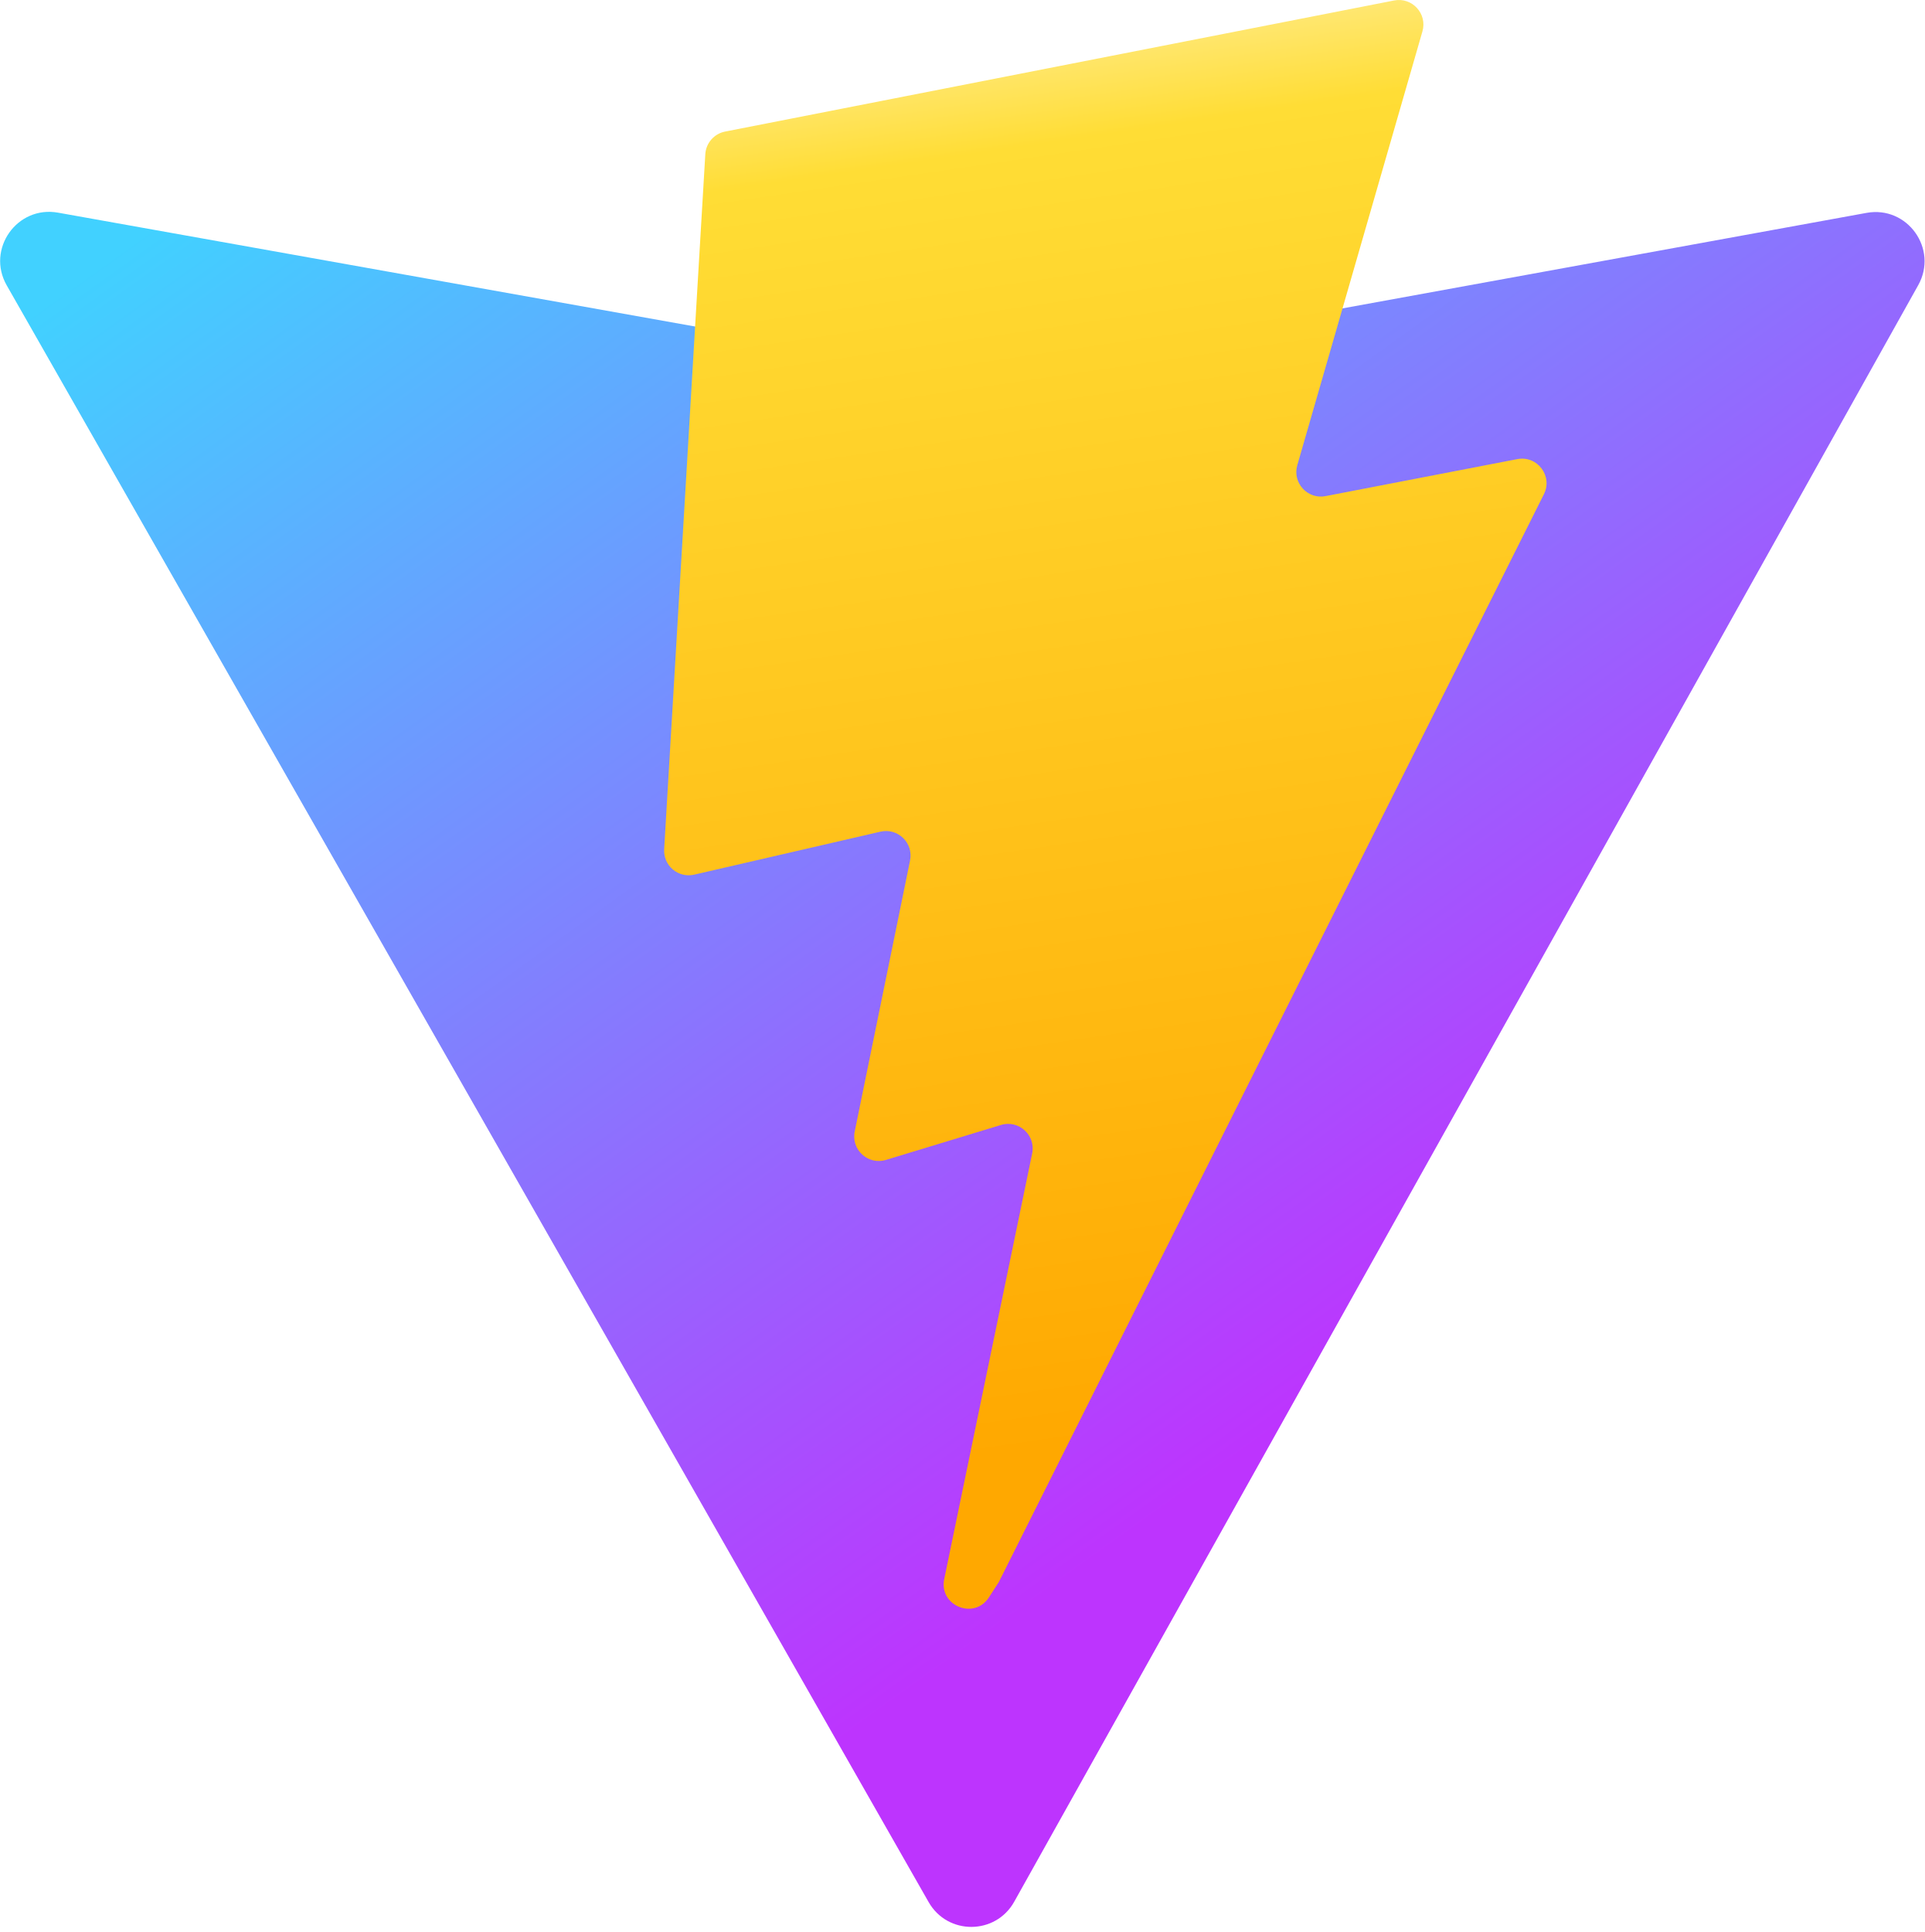
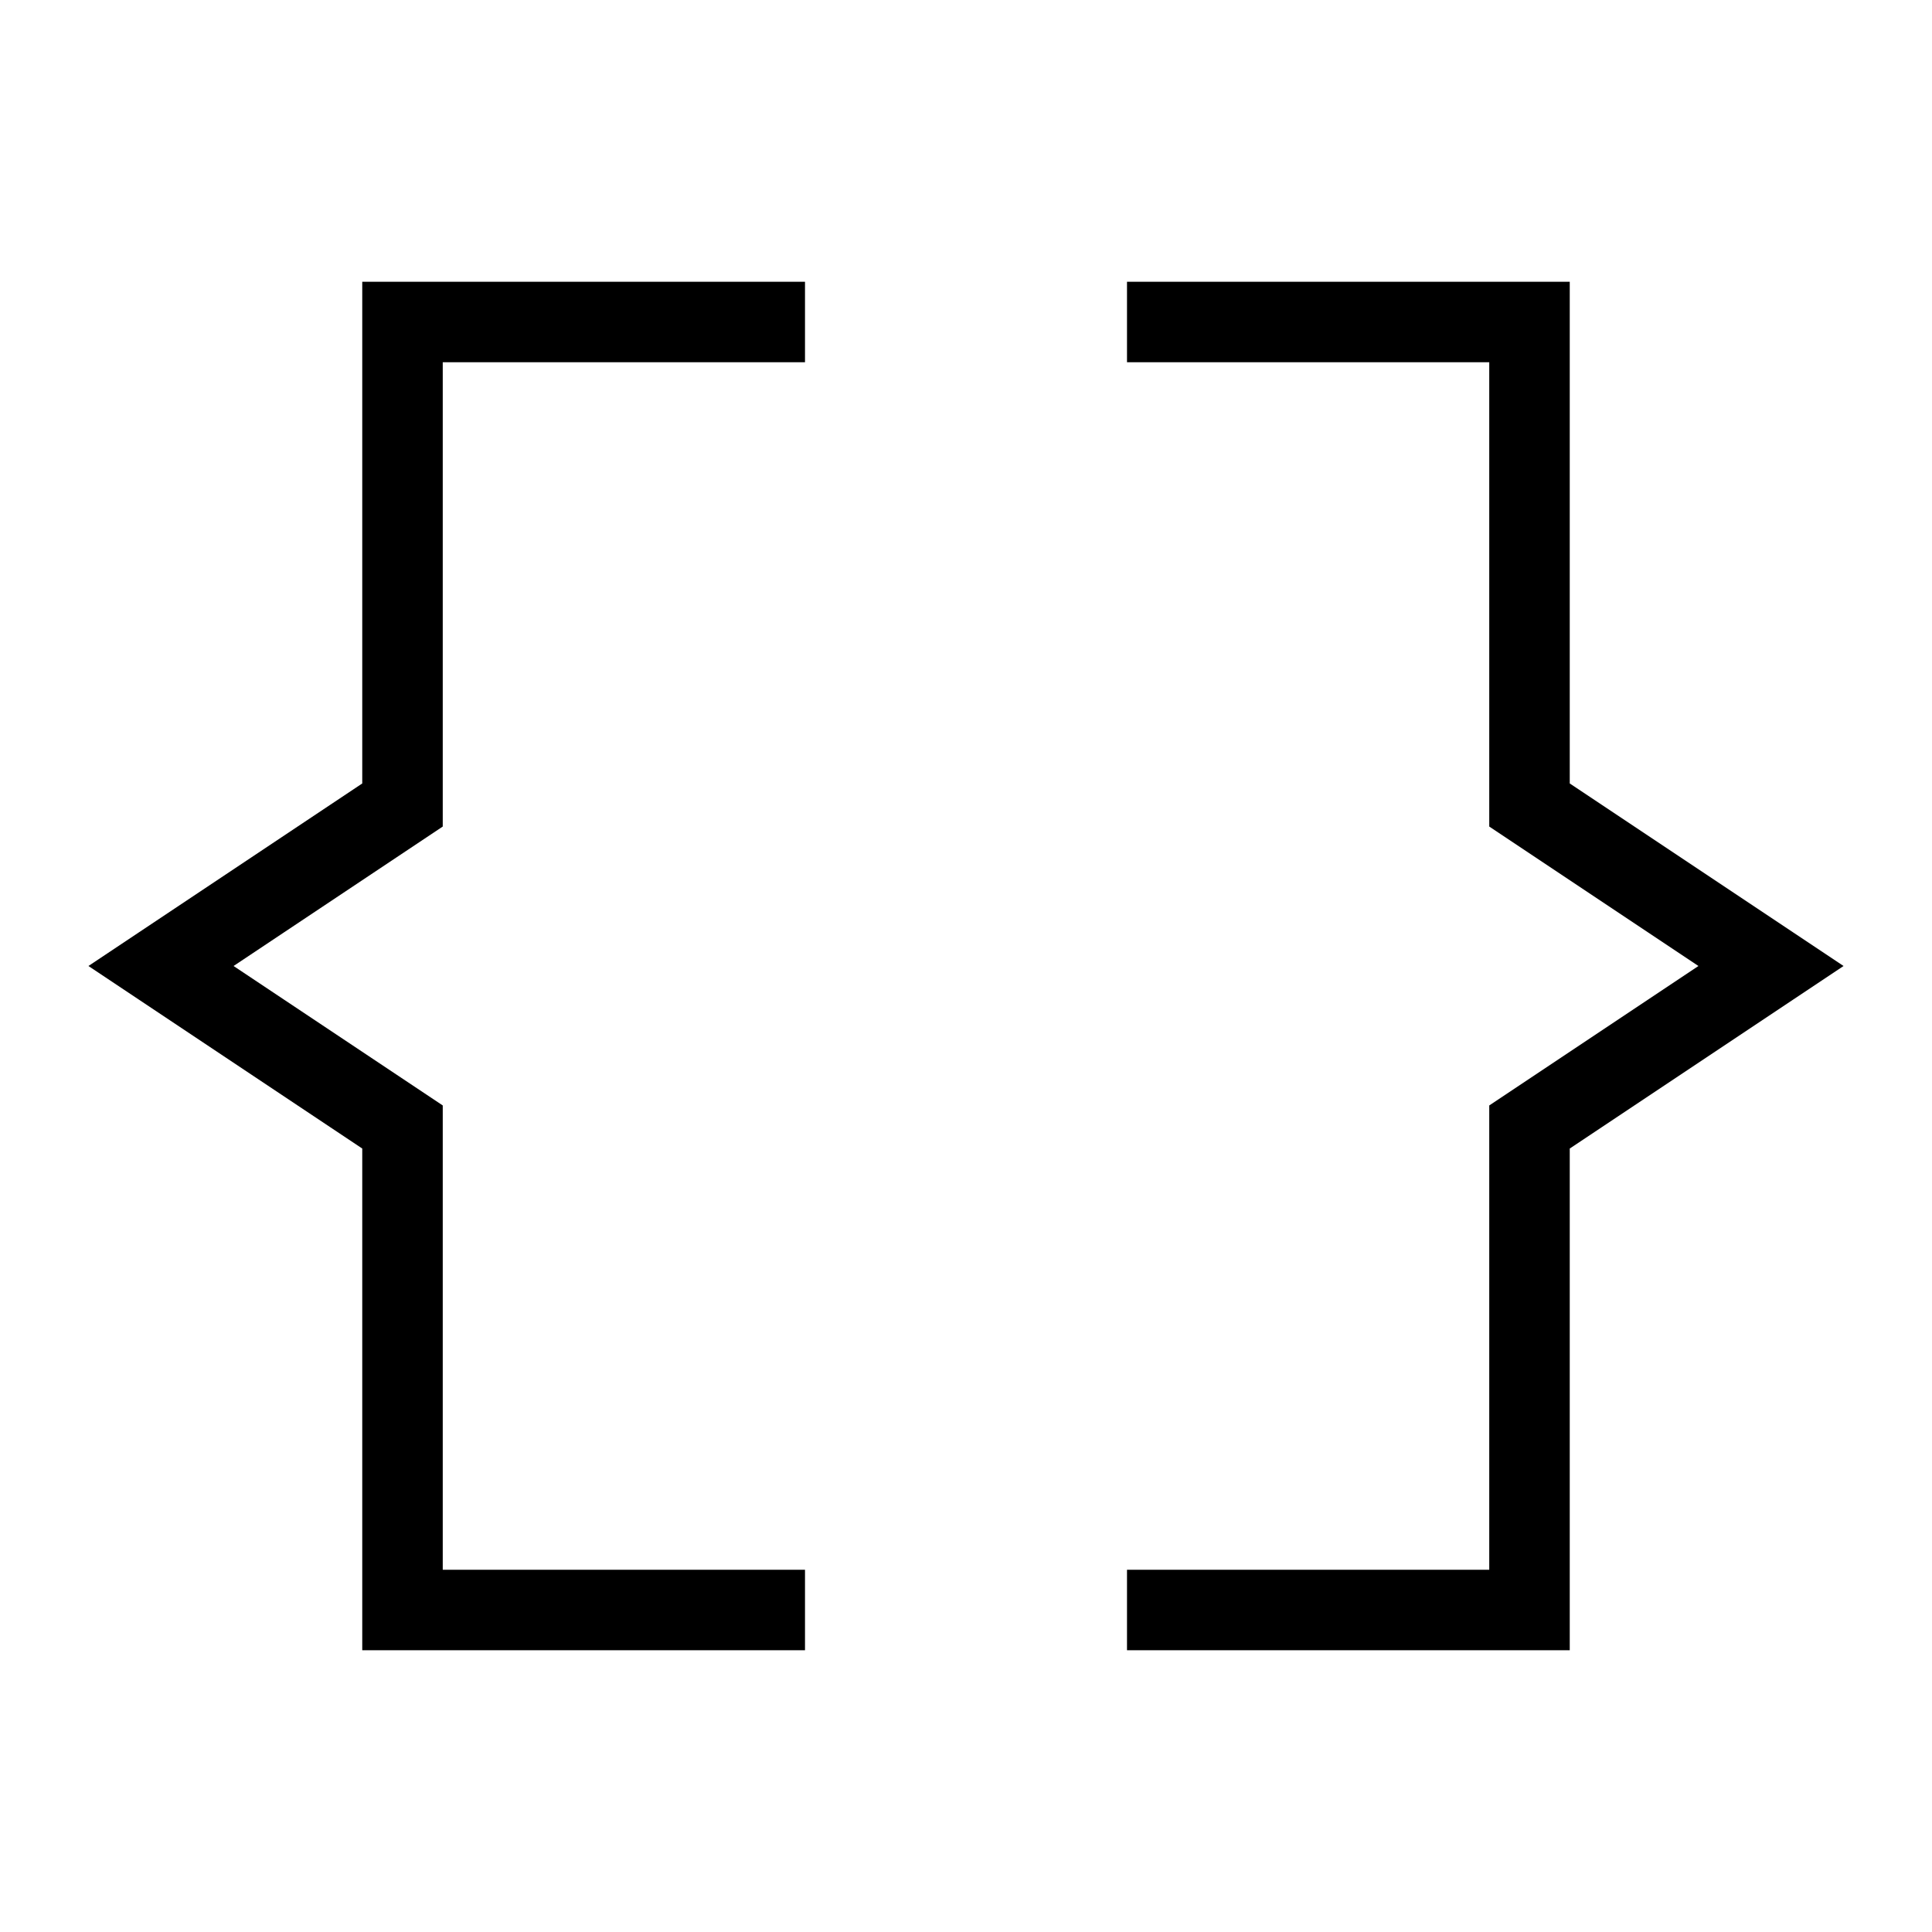
- <svg xmlns="http://www.w3.org/2000/svg" aria-hidden="true" role="img" class="iconify iconify--logos" width="31.88" height="32" preserveAspectRatio="xMidYMid meet" viewBox="0 0 256 257">
-   <defs>
-     <linearGradient id="IconifyId1813088fe1fbc01fb466" x1="-.828%" x2="57.636%" y1="7.652%" y2="78.411%">
-       <stop offset="0%" stop-color="#41D1FF" />
-       <stop offset="100%" stop-color="#BD34FE" />
-     </linearGradient>
-     <linearGradient id="IconifyId1813088fe1fbc01fb467" x1="43.376%" x2="50.316%" y1="2.242%" y2="89.03%">
-       <stop offset="0%" stop-color="#FFEA83" />
-       <stop offset="8.333%" stop-color="#FFDD35" />
-       <stop offset="100%" stop-color="#FFA800" />
-     </linearGradient>
-   </defs>
-   <path fill="url(#IconifyId1813088fe1fbc01fb466)" d="M255.153 37.938L134.897 252.976c-2.483 4.44-8.862 4.466-11.382.048L.875 37.958c-2.746-4.814 1.371-10.646 6.827-9.67l120.385 21.517a6.537 6.537 0 0 0 2.322-.004l117.867-21.483c5.438-.991 9.574 4.796 6.877 9.62Z" />
-   <path fill="url(#IconifyId1813088fe1fbc01fb467)" d="M185.432.063L96.44 17.501a3.268 3.268 0 0 0-2.634 3.014l-5.474 92.456a3.268 3.268 0 0 0 3.997 3.378l24.777-5.718c2.318-.535 4.413 1.507 3.936 3.838l-7.361 36.047c-.495 2.426 1.782 4.5 4.151 3.78l15.304-4.649c2.372-.72 4.652 1.36 4.15 3.788l-11.698 56.621c-.732 3.542 3.979 5.473 5.943 2.437l1.313-2.028l72.516-144.72c1.215-2.423-.88-5.186-3.54-4.672l-25.505 4.922c-2.396.462-4.435-1.77-3.759-4.114l16.646-57.705c.677-2.35-1.37-4.583-3.769-4.113Z" />
+ <svg xmlns="http://www.w3.org/2000/svg" viewBox="0 0 24 24" fill="none" stroke="currentColor" strokeWidth="1.5" strokeLinecap="square" strokeLinejoin="miter">
+   <polyline points="10 4 5 4 5 10 2 12 5 14 5 20 10 20" />
+   <polyline points="14 4 19 4 19 10 22 12 19 14 19 20 14 20" />
</svg>
